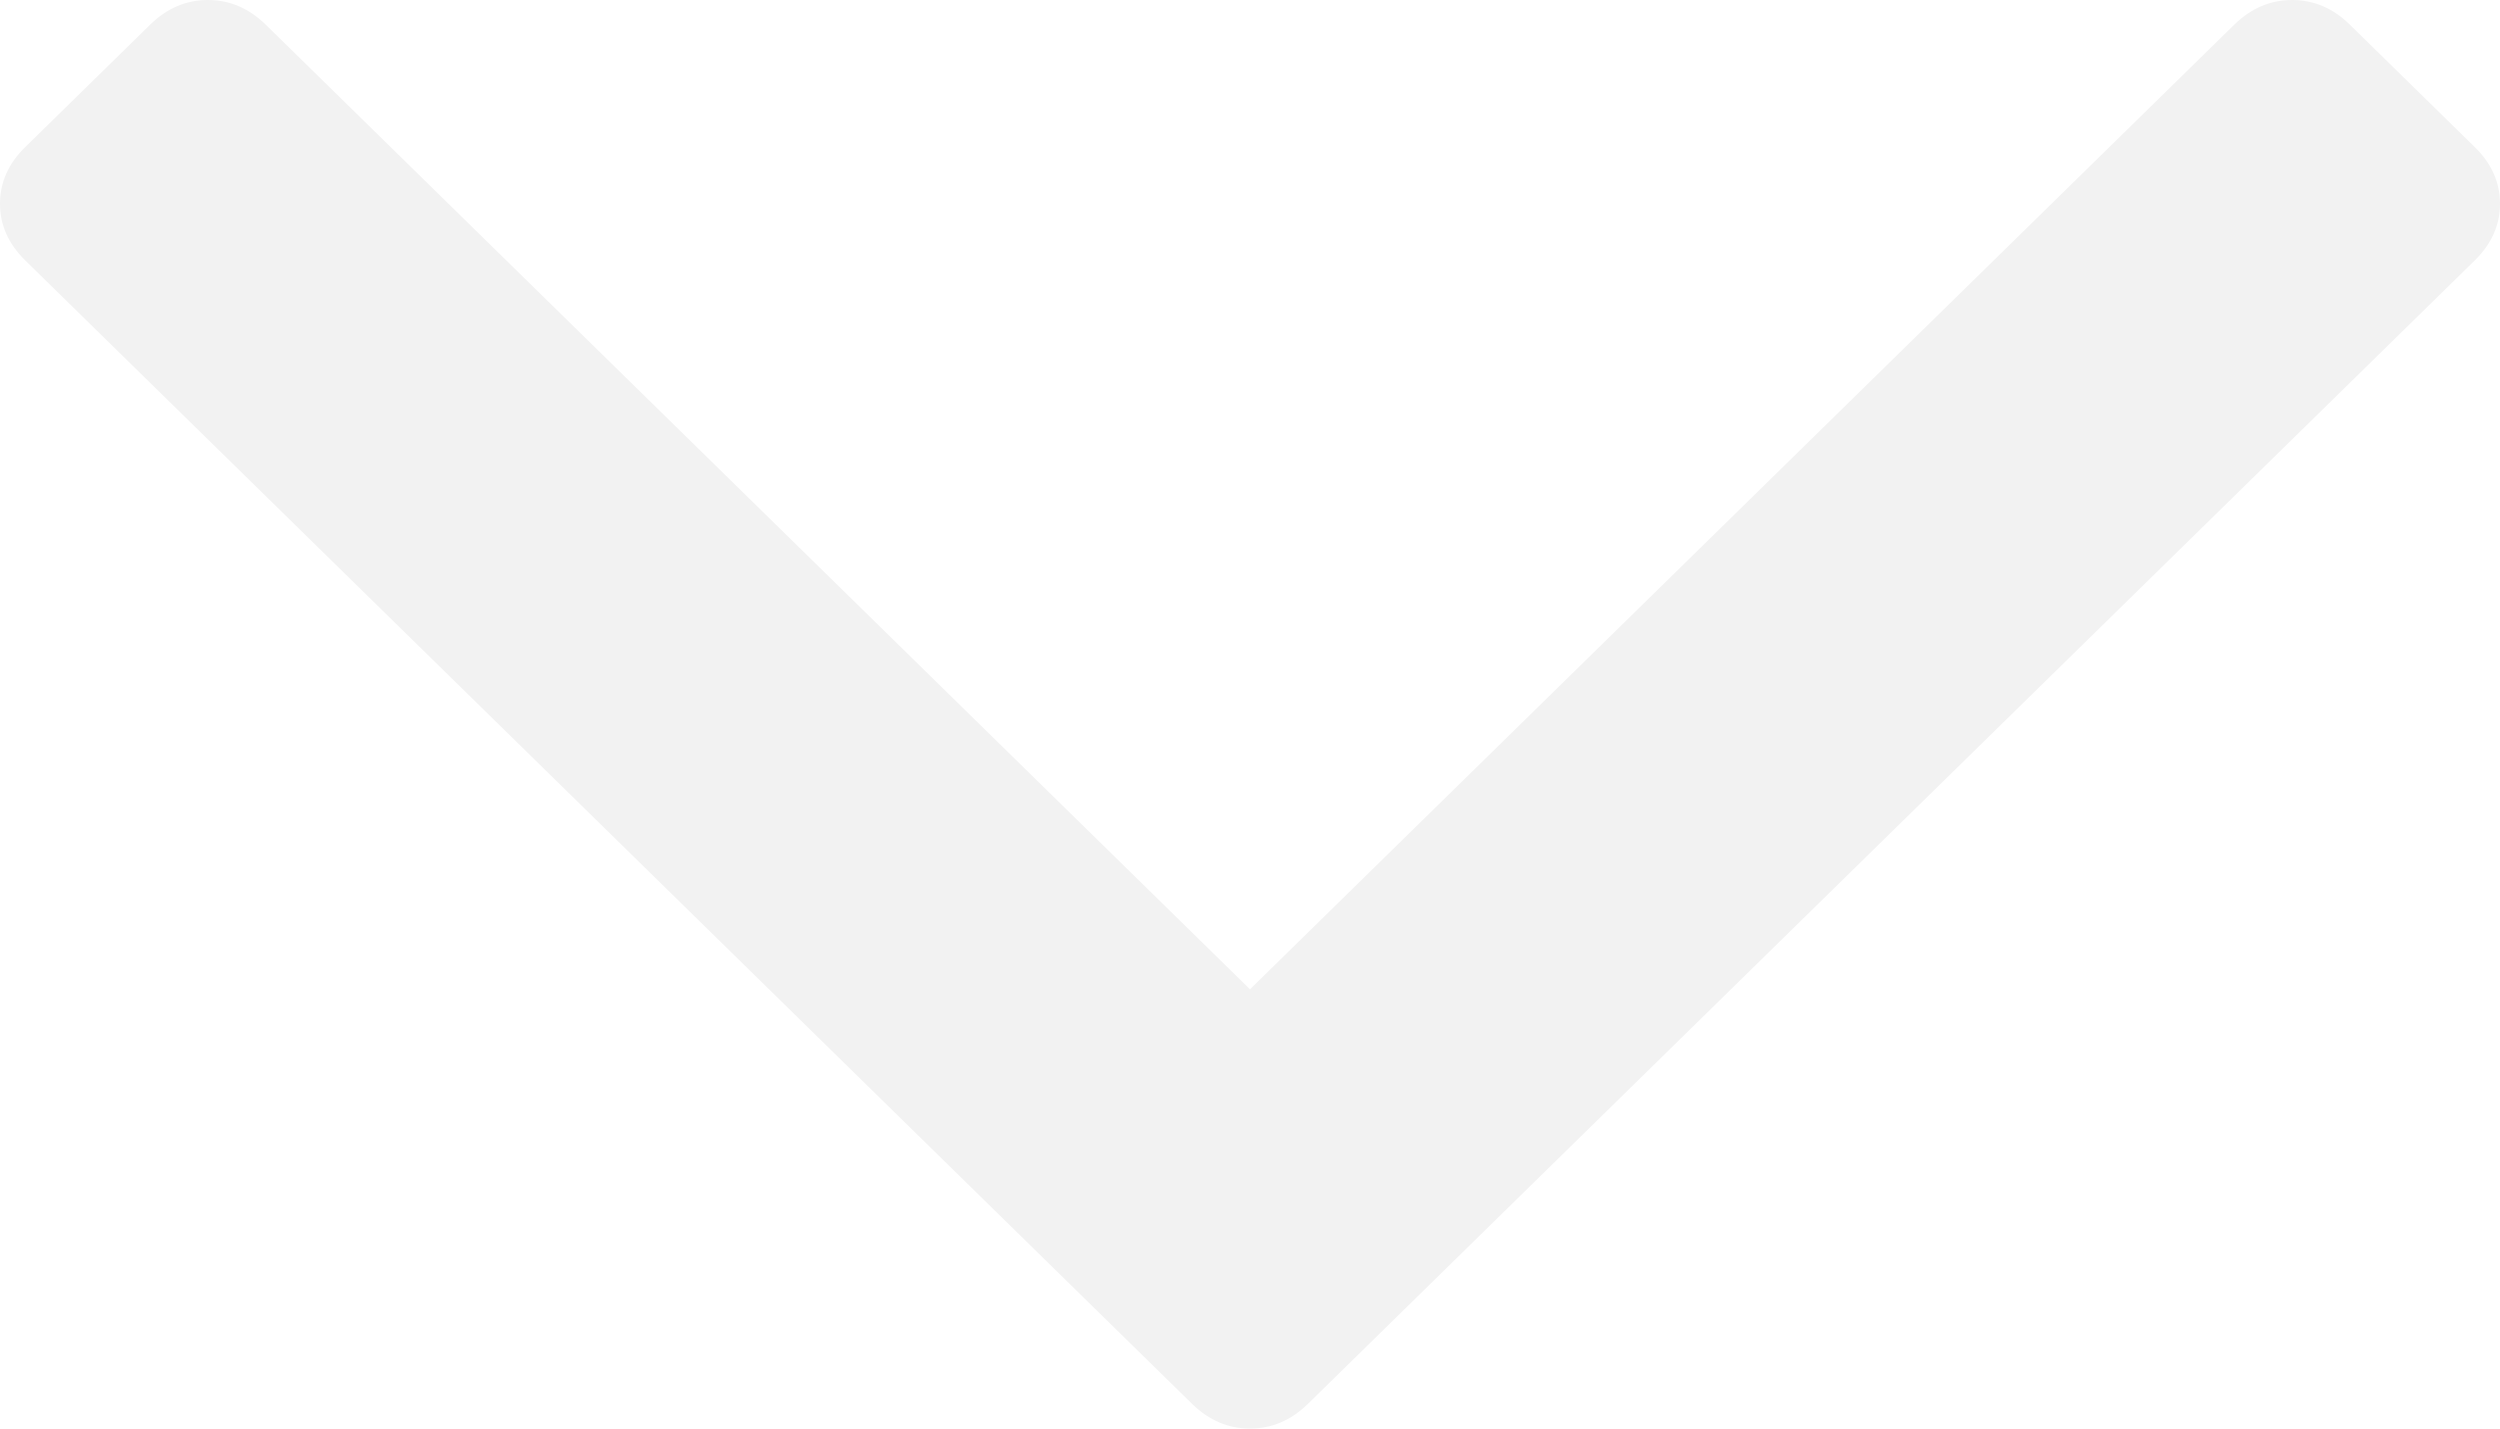
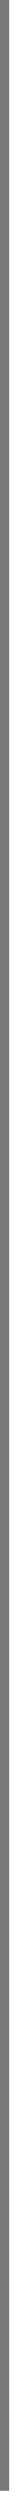
- <svg xmlns="http://www.w3.org/2000/svg" version="1.1" width="14px" height="8px">
-   <g transform="matrix(1 0 0 1 -1211 -30 )">
-     <path d="M 13.86 0.825  C 13.953 0.916  14 1.022  14 1.141  C 14 1.26  13.953 1.365  13.86 1.457  L 7.323 7.863  C 7.229 7.954  7.122 8  7 8  C 6.878 8  6.771 7.954  6.677 7.863  L 0.14 1.457  C 0.047 1.365  0 1.26  0 1.141  C 0 1.022  0.047 0.916  0.14 0.825  L 0.842 0.137  C 0.935 0.046  1.043 0  1.164 0  C 1.286 0  1.393 0.046  1.487 0.137  L 7 5.54  L 12.513 0.137  C 12.607 0.046  12.714 0  12.836 0  C 12.957 0  13.065 0.046  13.158 0.137  L 13.86 0.825  Z " fill-rule="nonzero" fill="#f2f2f2" stroke="none" transform="matrix(1 0 0 1 1211 30 )" />
+ <svg xmlns="http://www.w3.org/2000/svg" version="1.1" width="2px" height="272px">
+   <g transform="matrix(1 0 0 1 -1042 -107 )">
+     <path d="M 1042.5 107  L 1042.5 378  " stroke-width="1" stroke="#797979" fill="none" />
  </g>
</svg>
